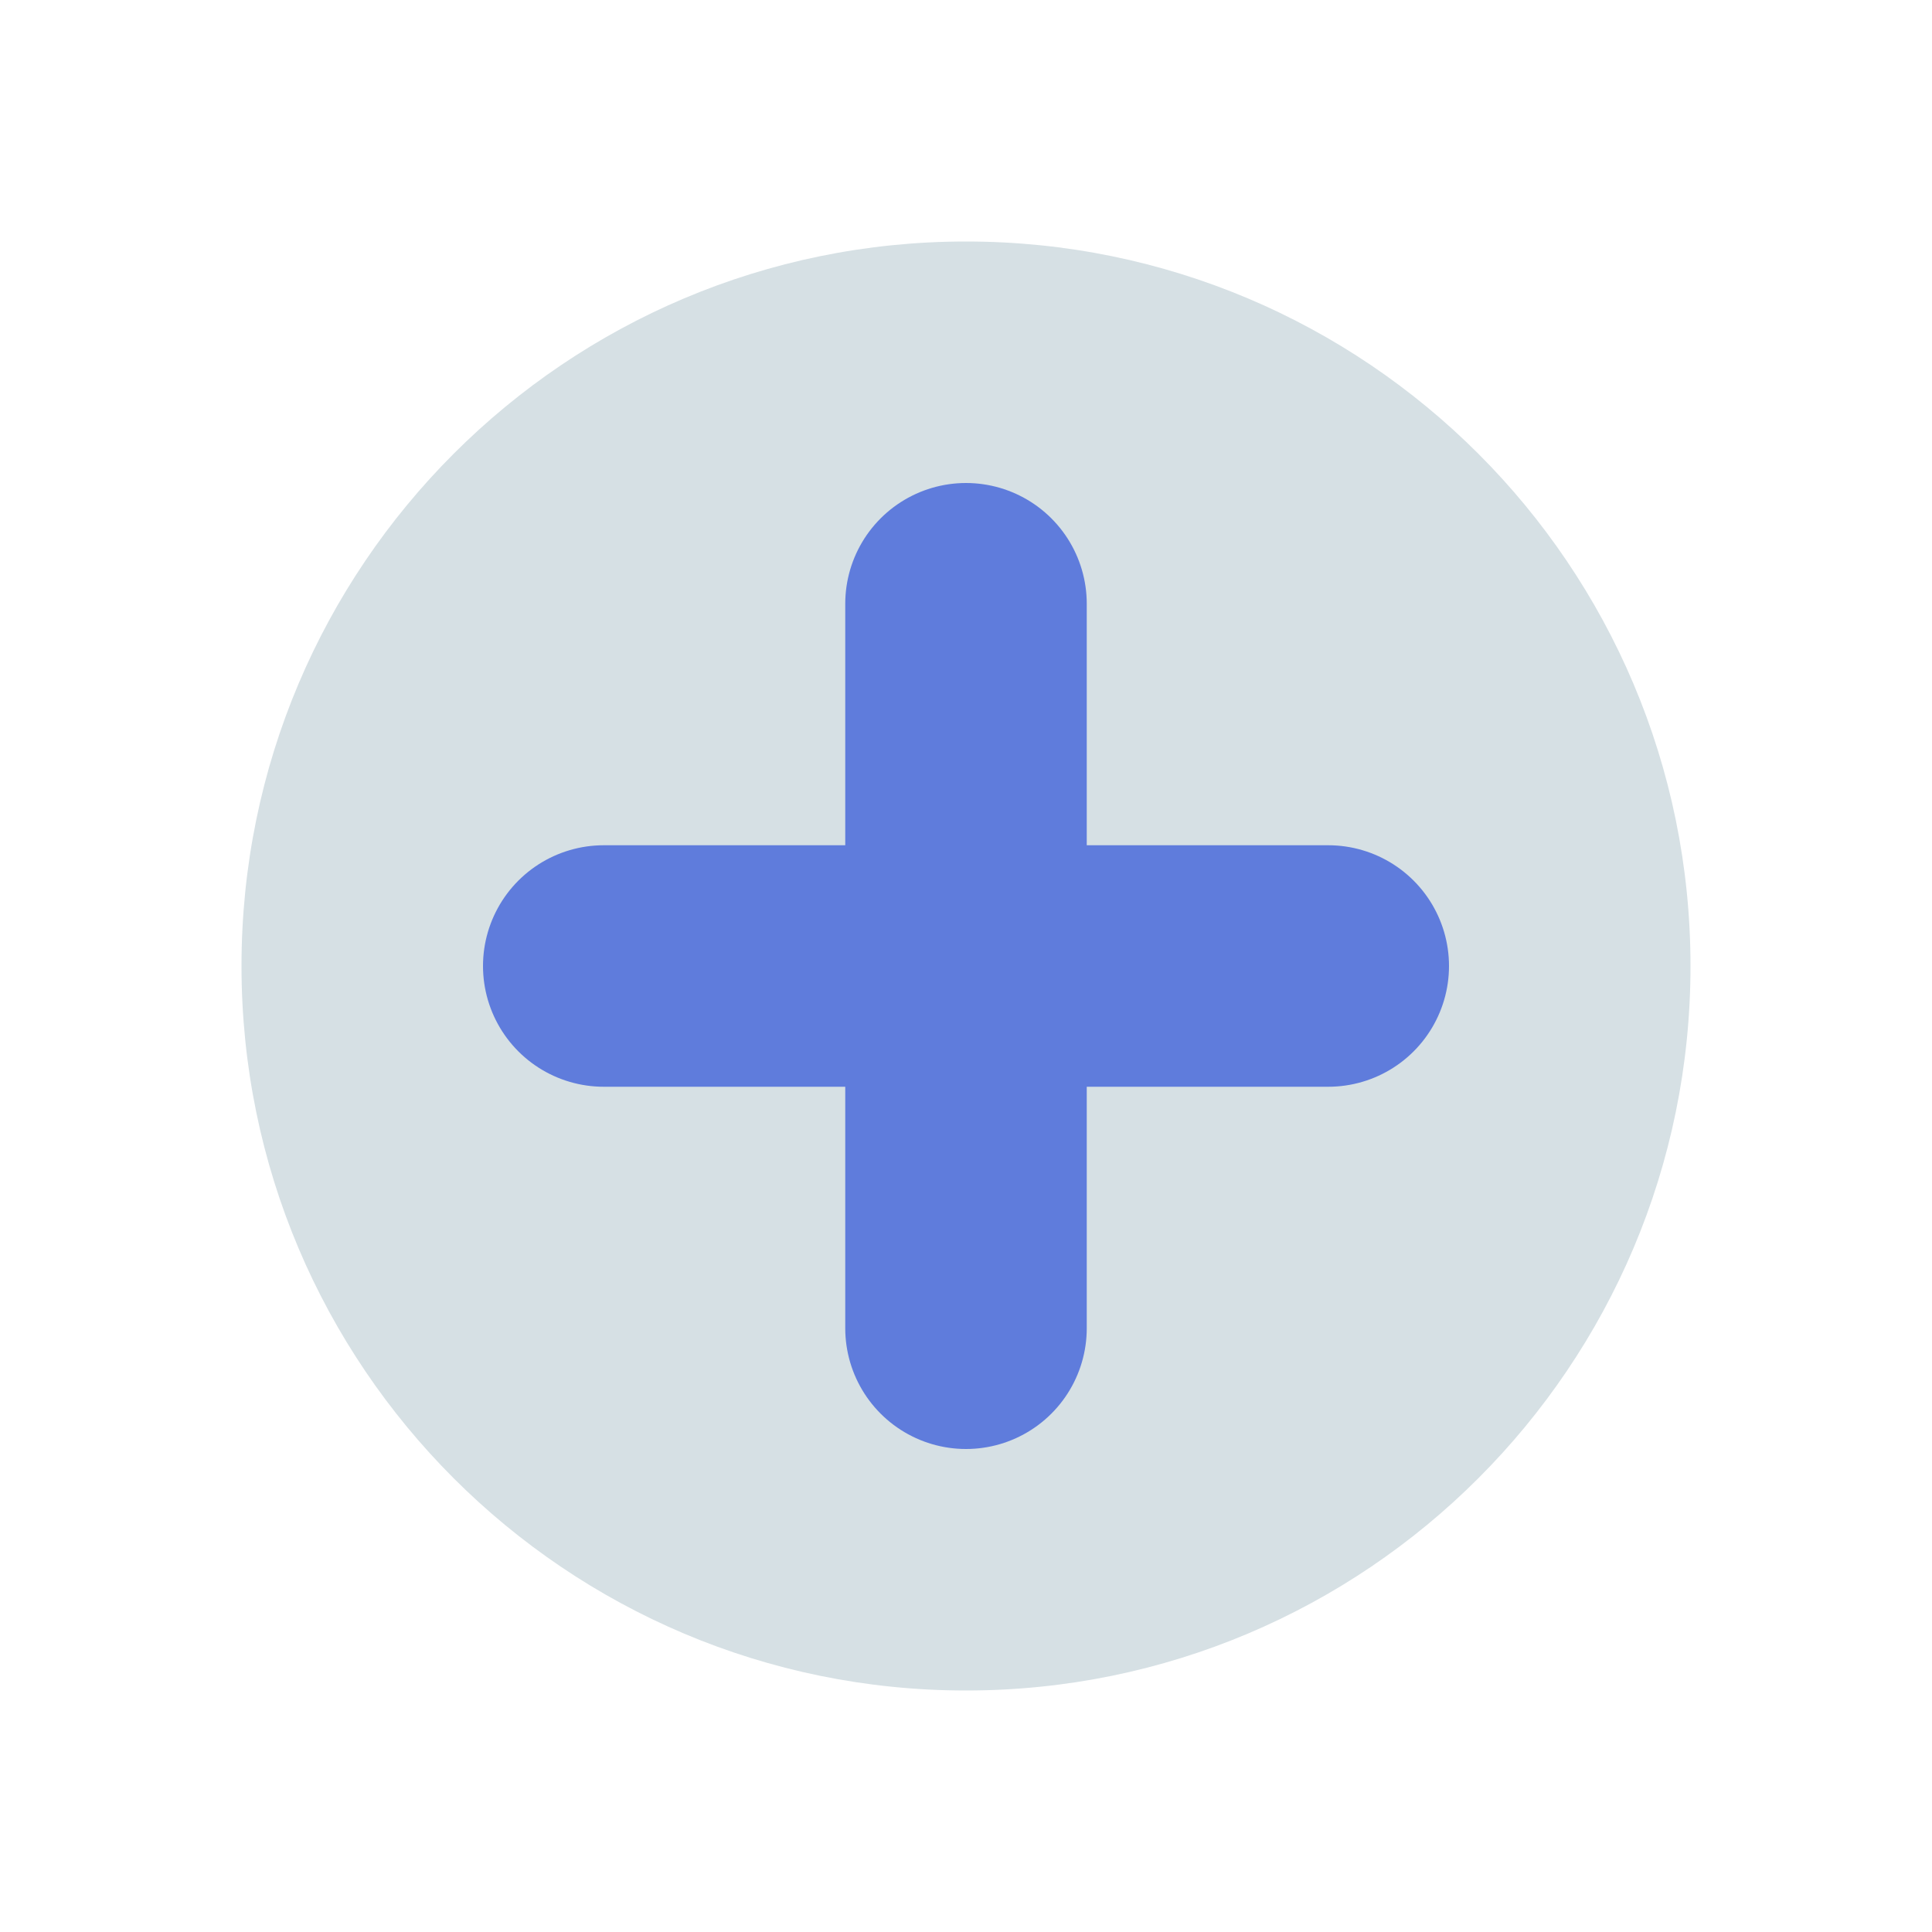
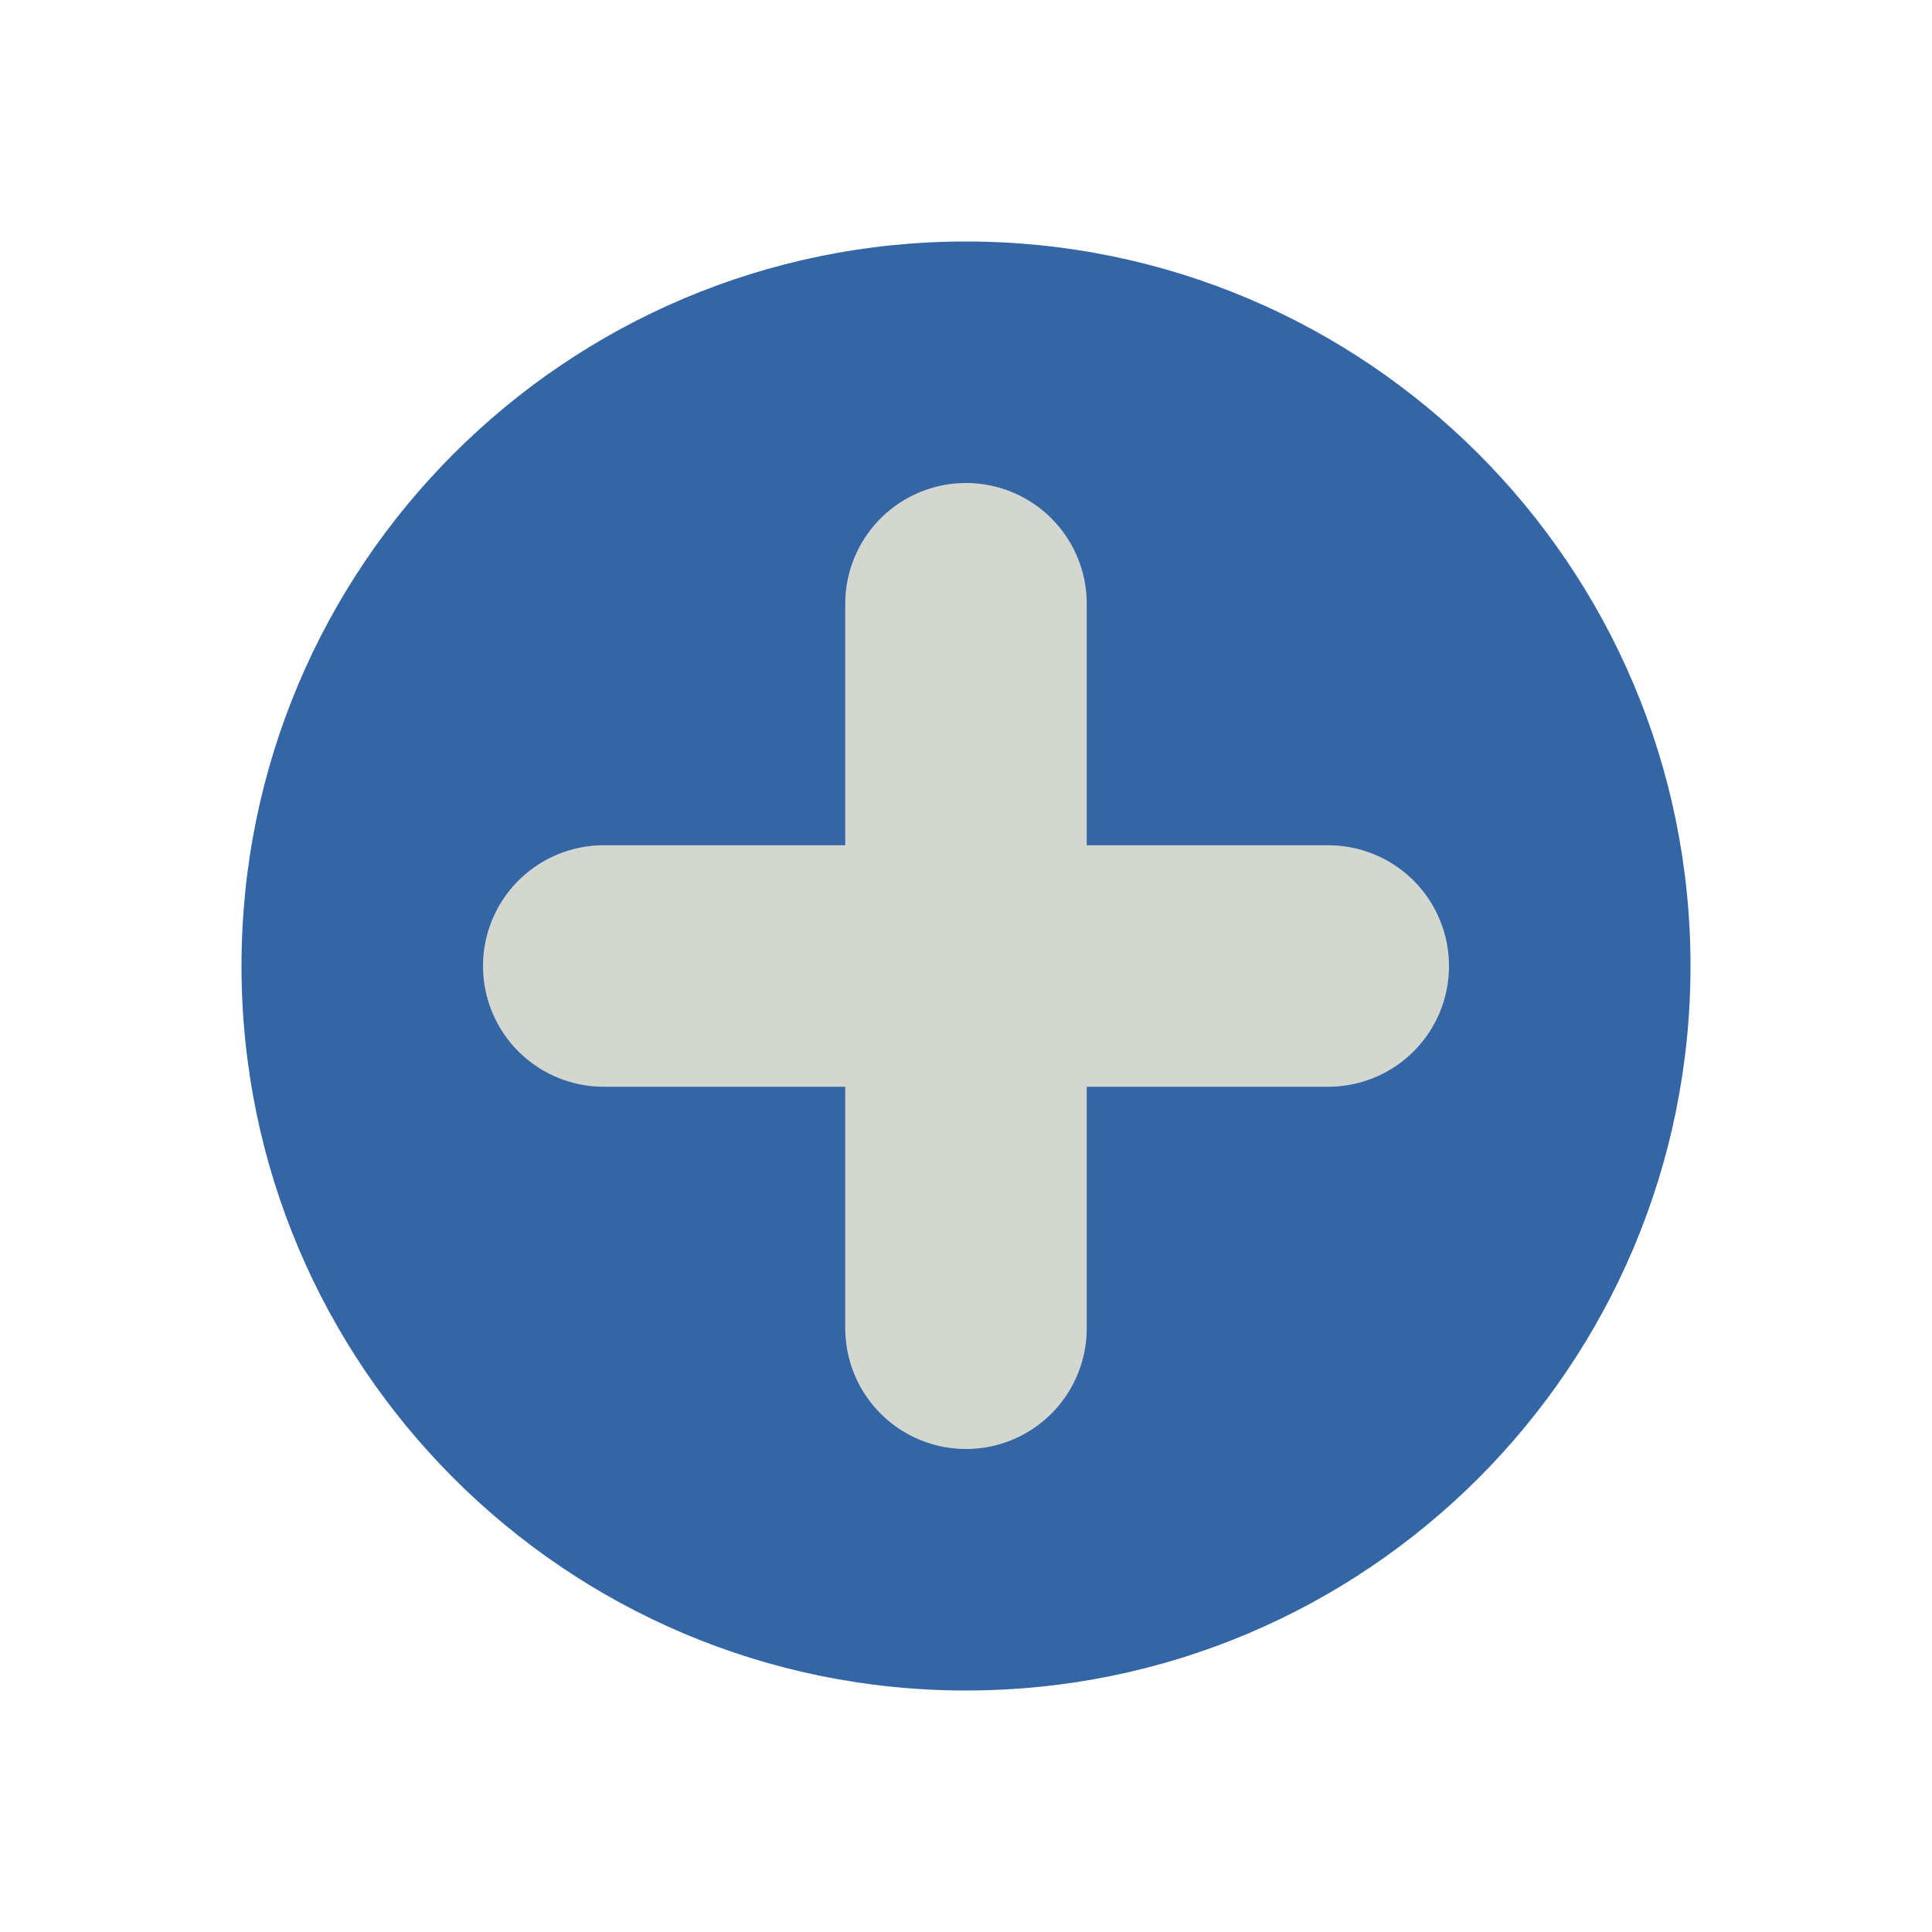
<svg xmlns="http://www.w3.org/2000/svg" width="128" height="128" viewBox="0 0 128 128" version="1.1" id="svg1">
  <defs id="defs1" />
  <g id="layer2" style="display:inline">
-     <circle style="fill:#d6e0e4;fill-opacity:1;stroke:none;stroke-width:13.091;stroke-linecap:round;stroke-linejoin:bevel;stroke-dasharray:none;stroke-opacity:1;paint-order:markers fill stroke" id="path4" cx="64" cy="64" r="48" />
-     <g id="g1140">
-       <path style="fill:none;stroke:#5f7cdc;stroke-width:16;stroke-linecap:round;stroke-dasharray:none;stroke-opacity:1" d="M 64,40 V 88" id="path418" />
-       <path style="fill:none;stroke:#5f7cdc;stroke-width:16;stroke-linecap:round;stroke-dasharray:none;stroke-opacity:1" d="M 40,64 H 88" id="path1136" />
+     <circle style="fill:#3465a4;fill-opacity:1;stroke:none;stroke-width:13.091;stroke-linecap:round;stroke-linejoin:bevel;stroke-dasharray:none;stroke-opacity:1;paint-order:markers fill stroke" id="path4" cx="64" cy="64" r="48" />
+     <g id="g1140" style="fill:#eeeeec;stroke:#d3d7cf">
+       <path style="fill:#eeeeec;stroke:#d3d7cf;stroke-width:16;stroke-linecap:round;stroke-dasharray:none;stroke-opacity:1" d="M 64,40 V 88" id="path418" />
+       <path style="fill:#eeeeec;stroke:#d3d7cf;stroke-width:16;stroke-linecap:round;stroke-dasharray:none;stroke-opacity:1" d="M 40,64 H 88" id="path1136" />
    </g>
  </g>
  <g id="layer1" />
</svg>
